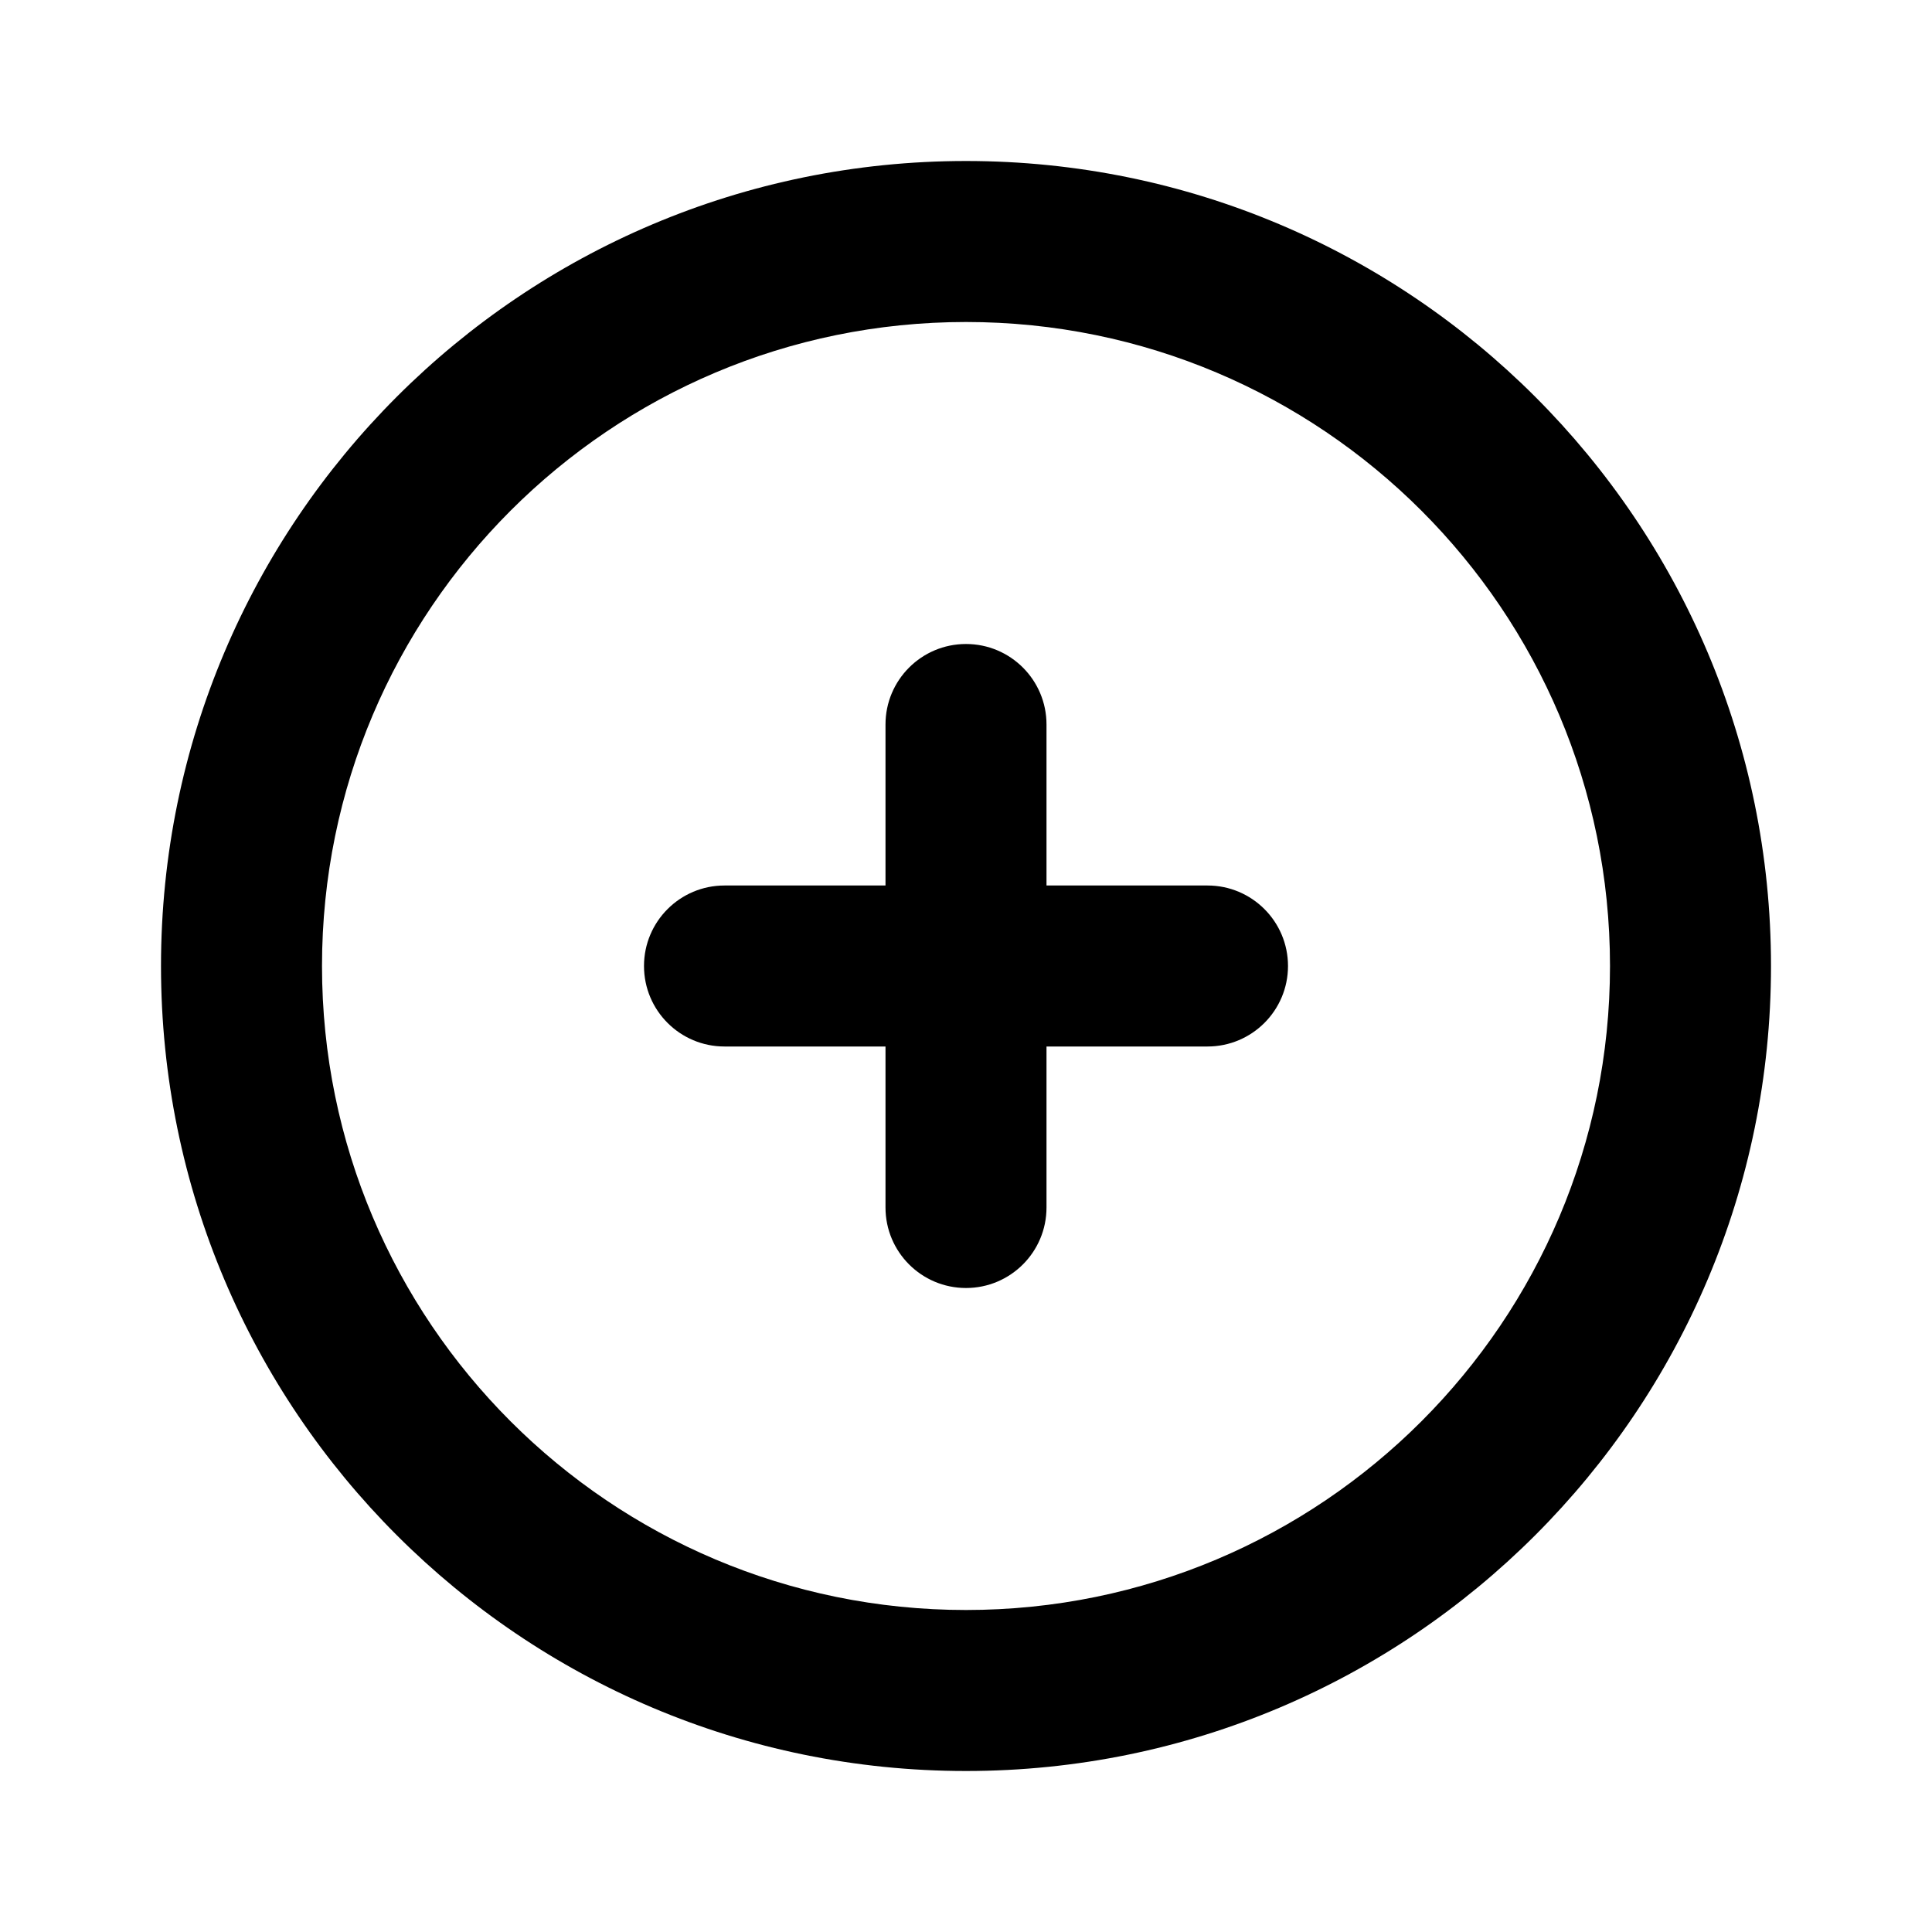
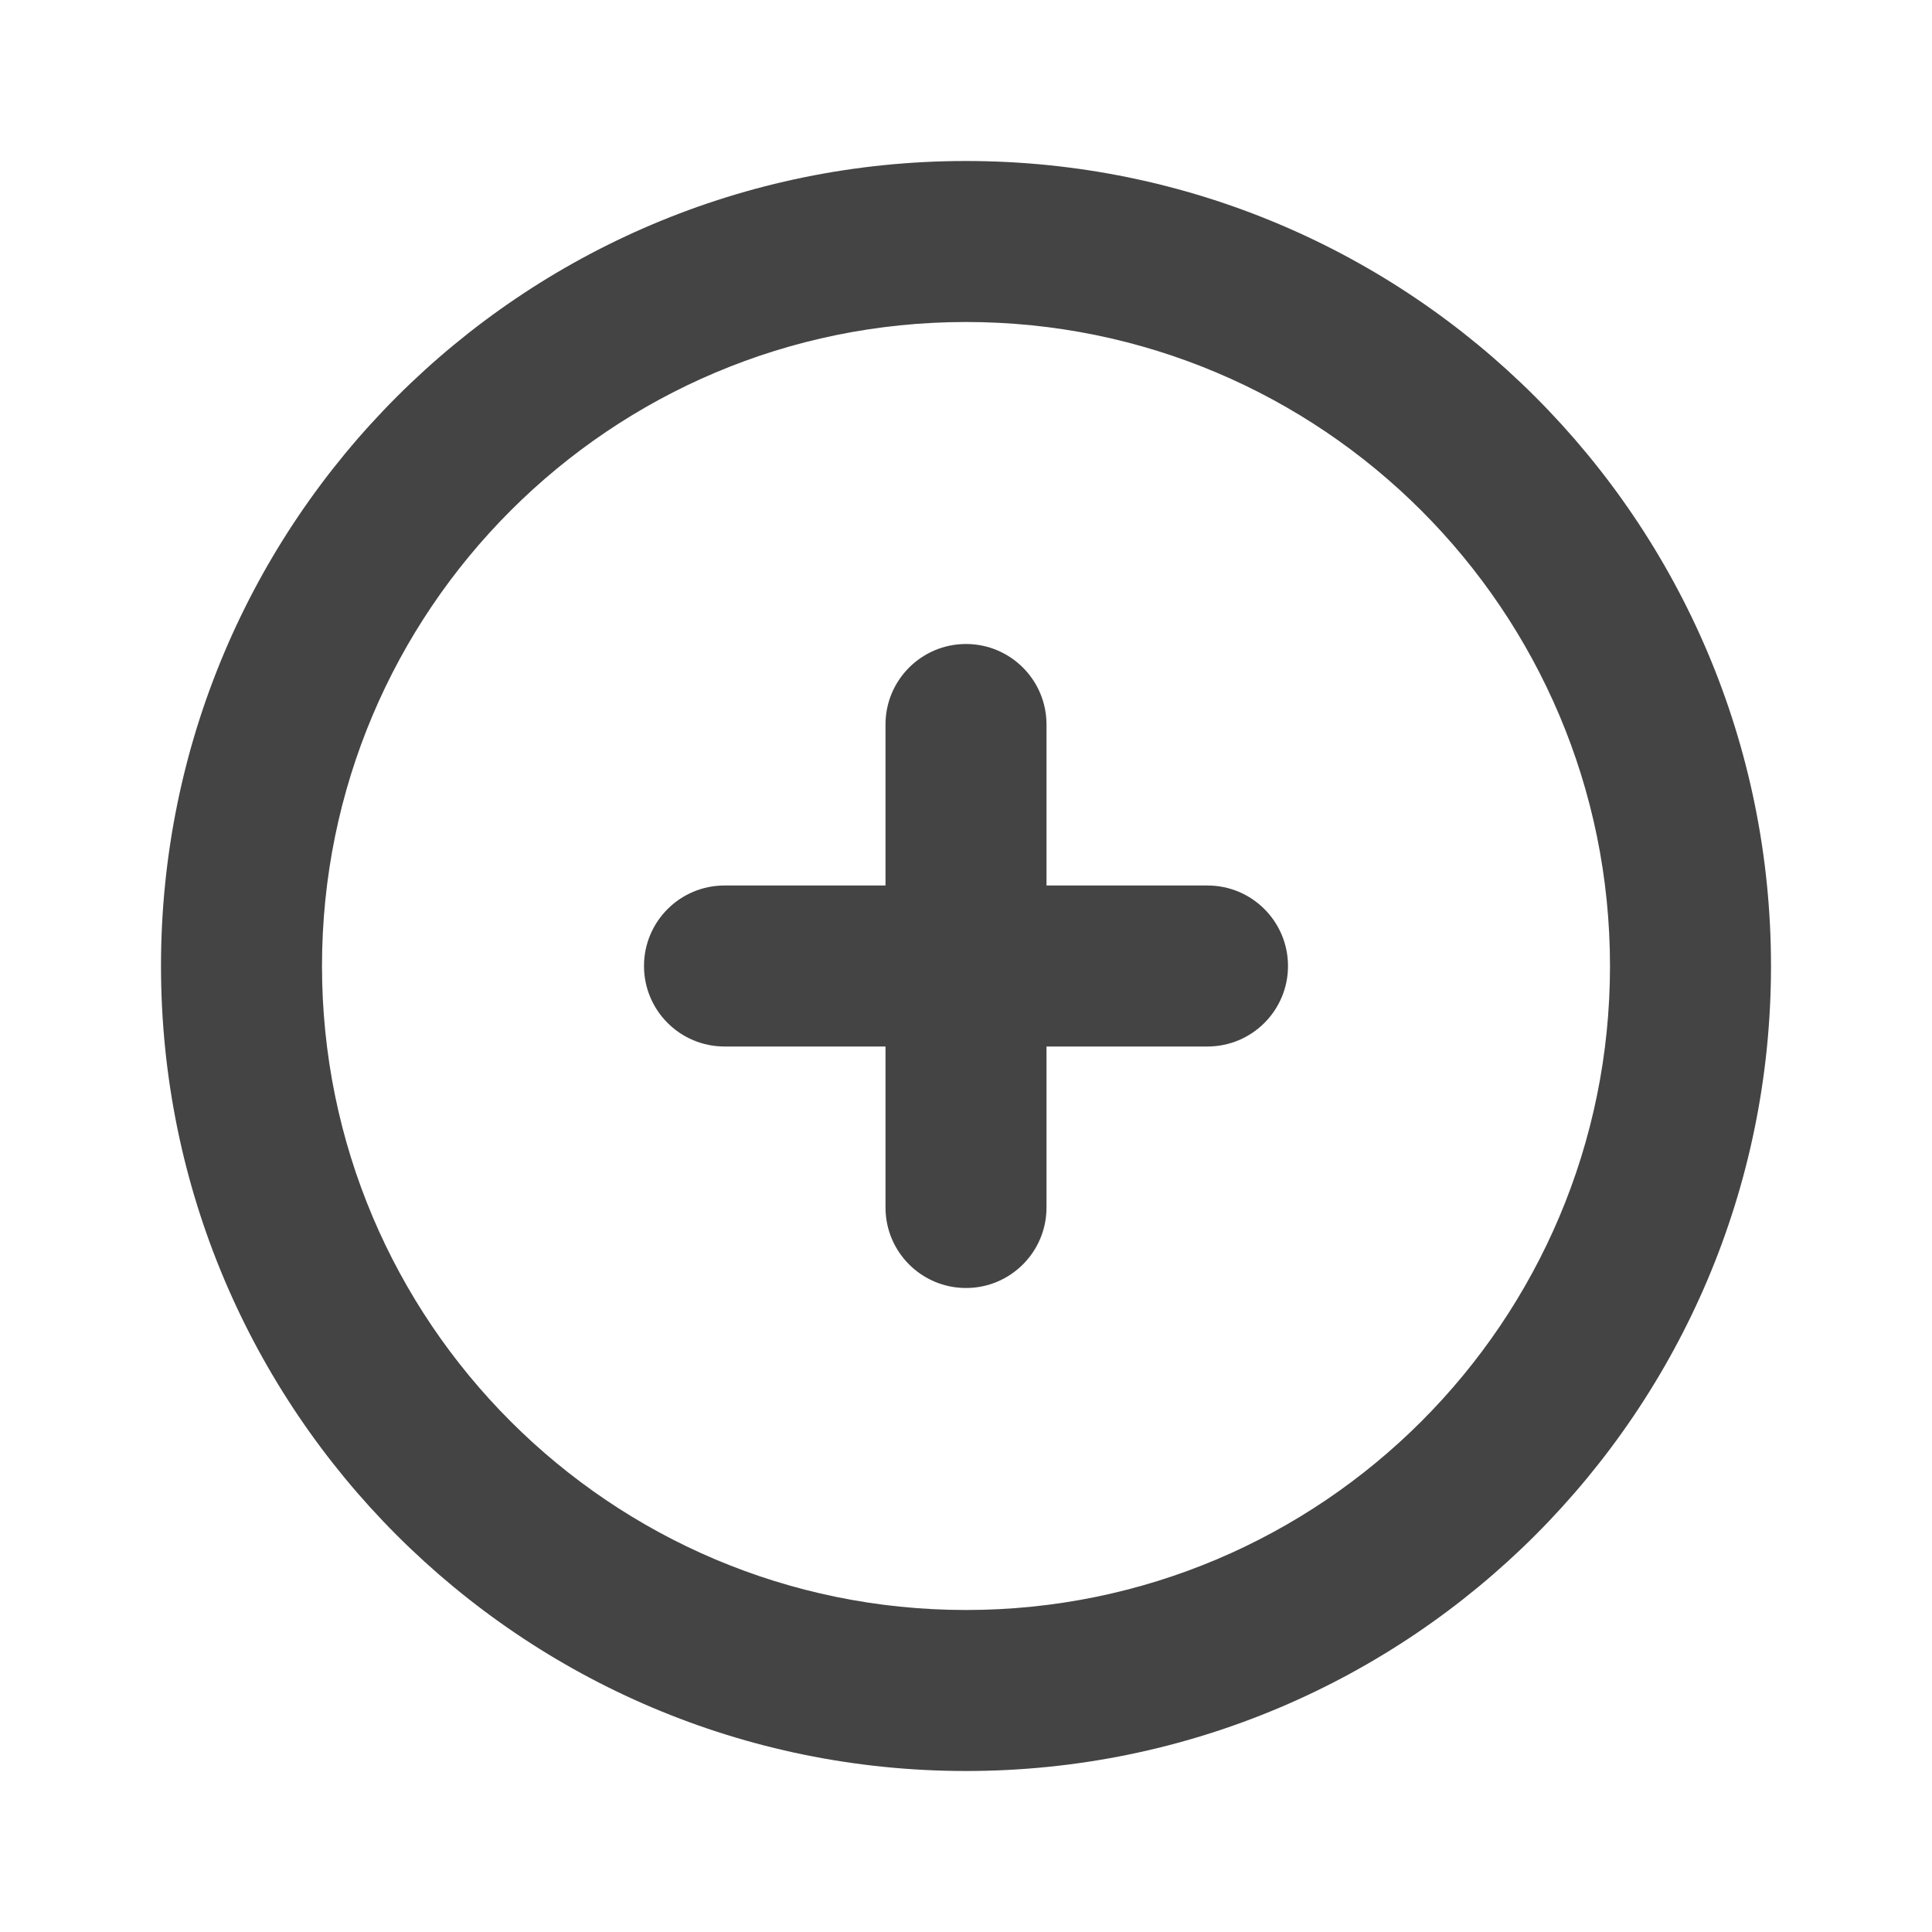
- <svg xmlns="http://www.w3.org/2000/svg" viewBox="0 0 24 24" width="24" height="24">
+ <svg xmlns="http://www.w3.org/2000/svg" fill="#444" viewBox="0 0 24 24" width="24" height="24">
  <path class="heroicon-ui" d="M12 22a10 10 0 1 1 0-20 10 10 0 0 1 0 20zm0-2a8 8 0 1 0 0-16 8 8 0 0 0 0 16zm1-9h2a1 1 0 0 1 0 2h-2v2a1 1 0 0 1-2 0v-2H9a1 1 0 0 1 0-2h2V9a1 1 0 0 1 2 0v2z" />
</svg>
